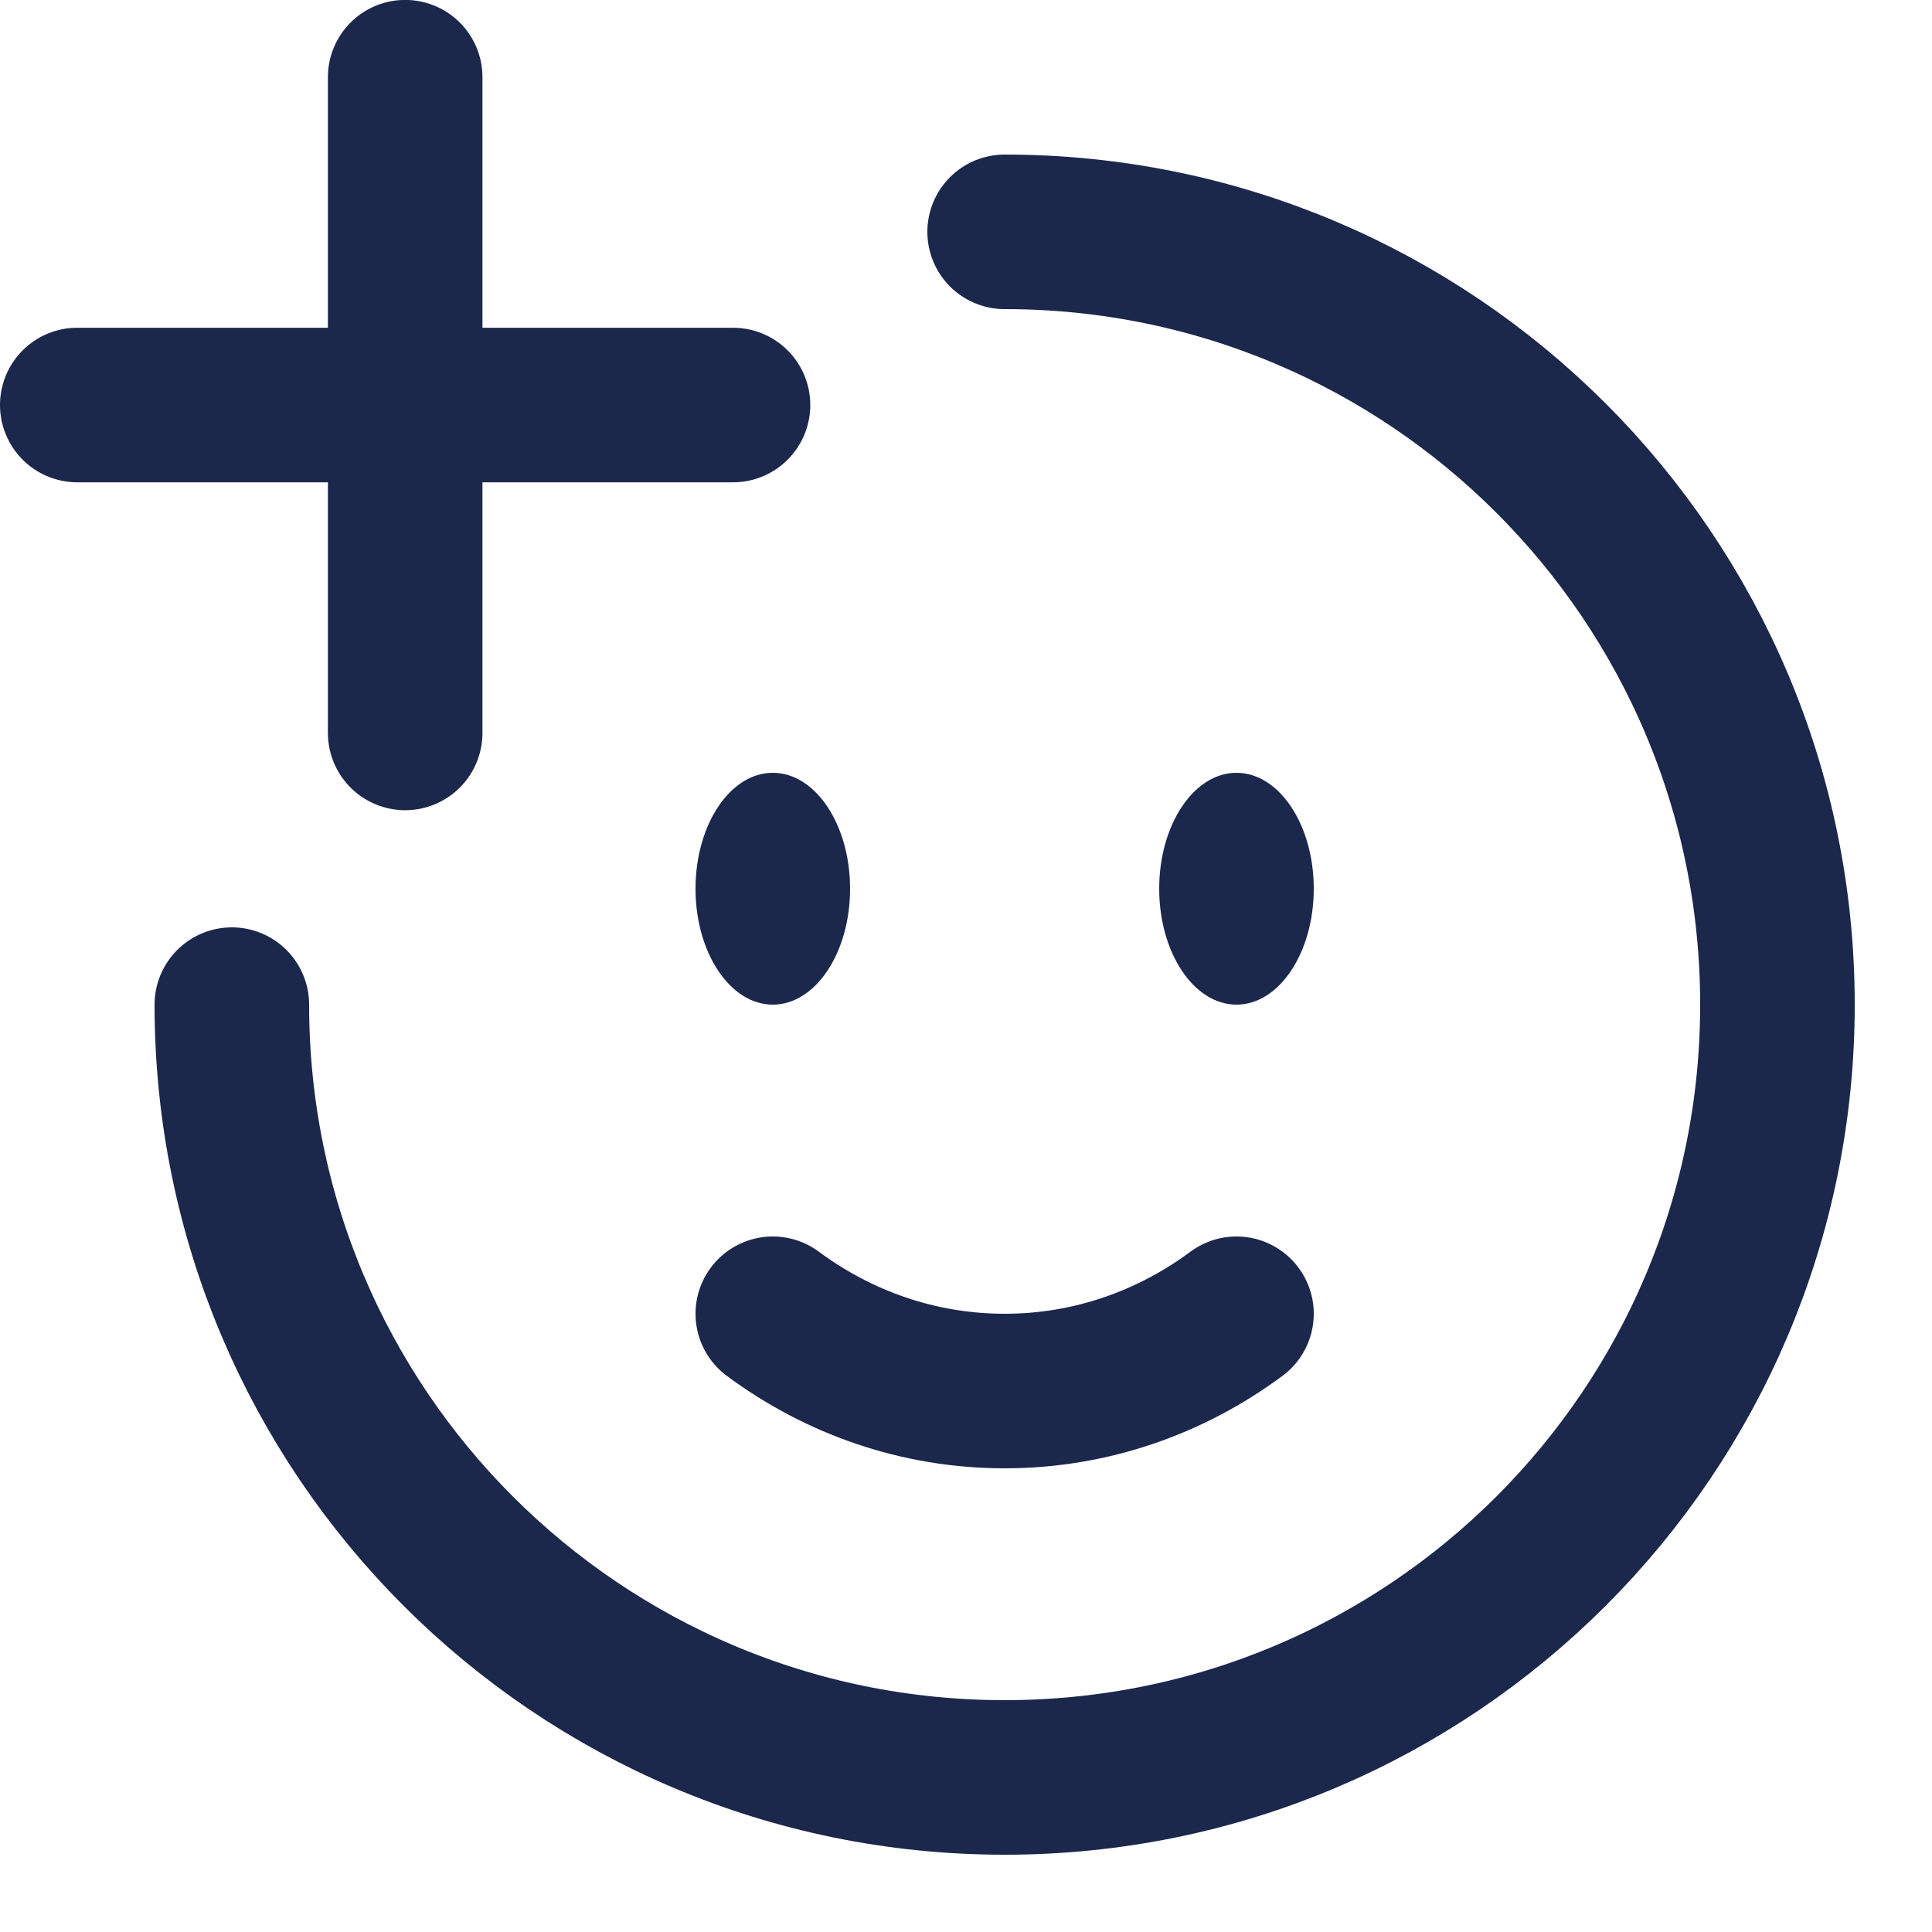
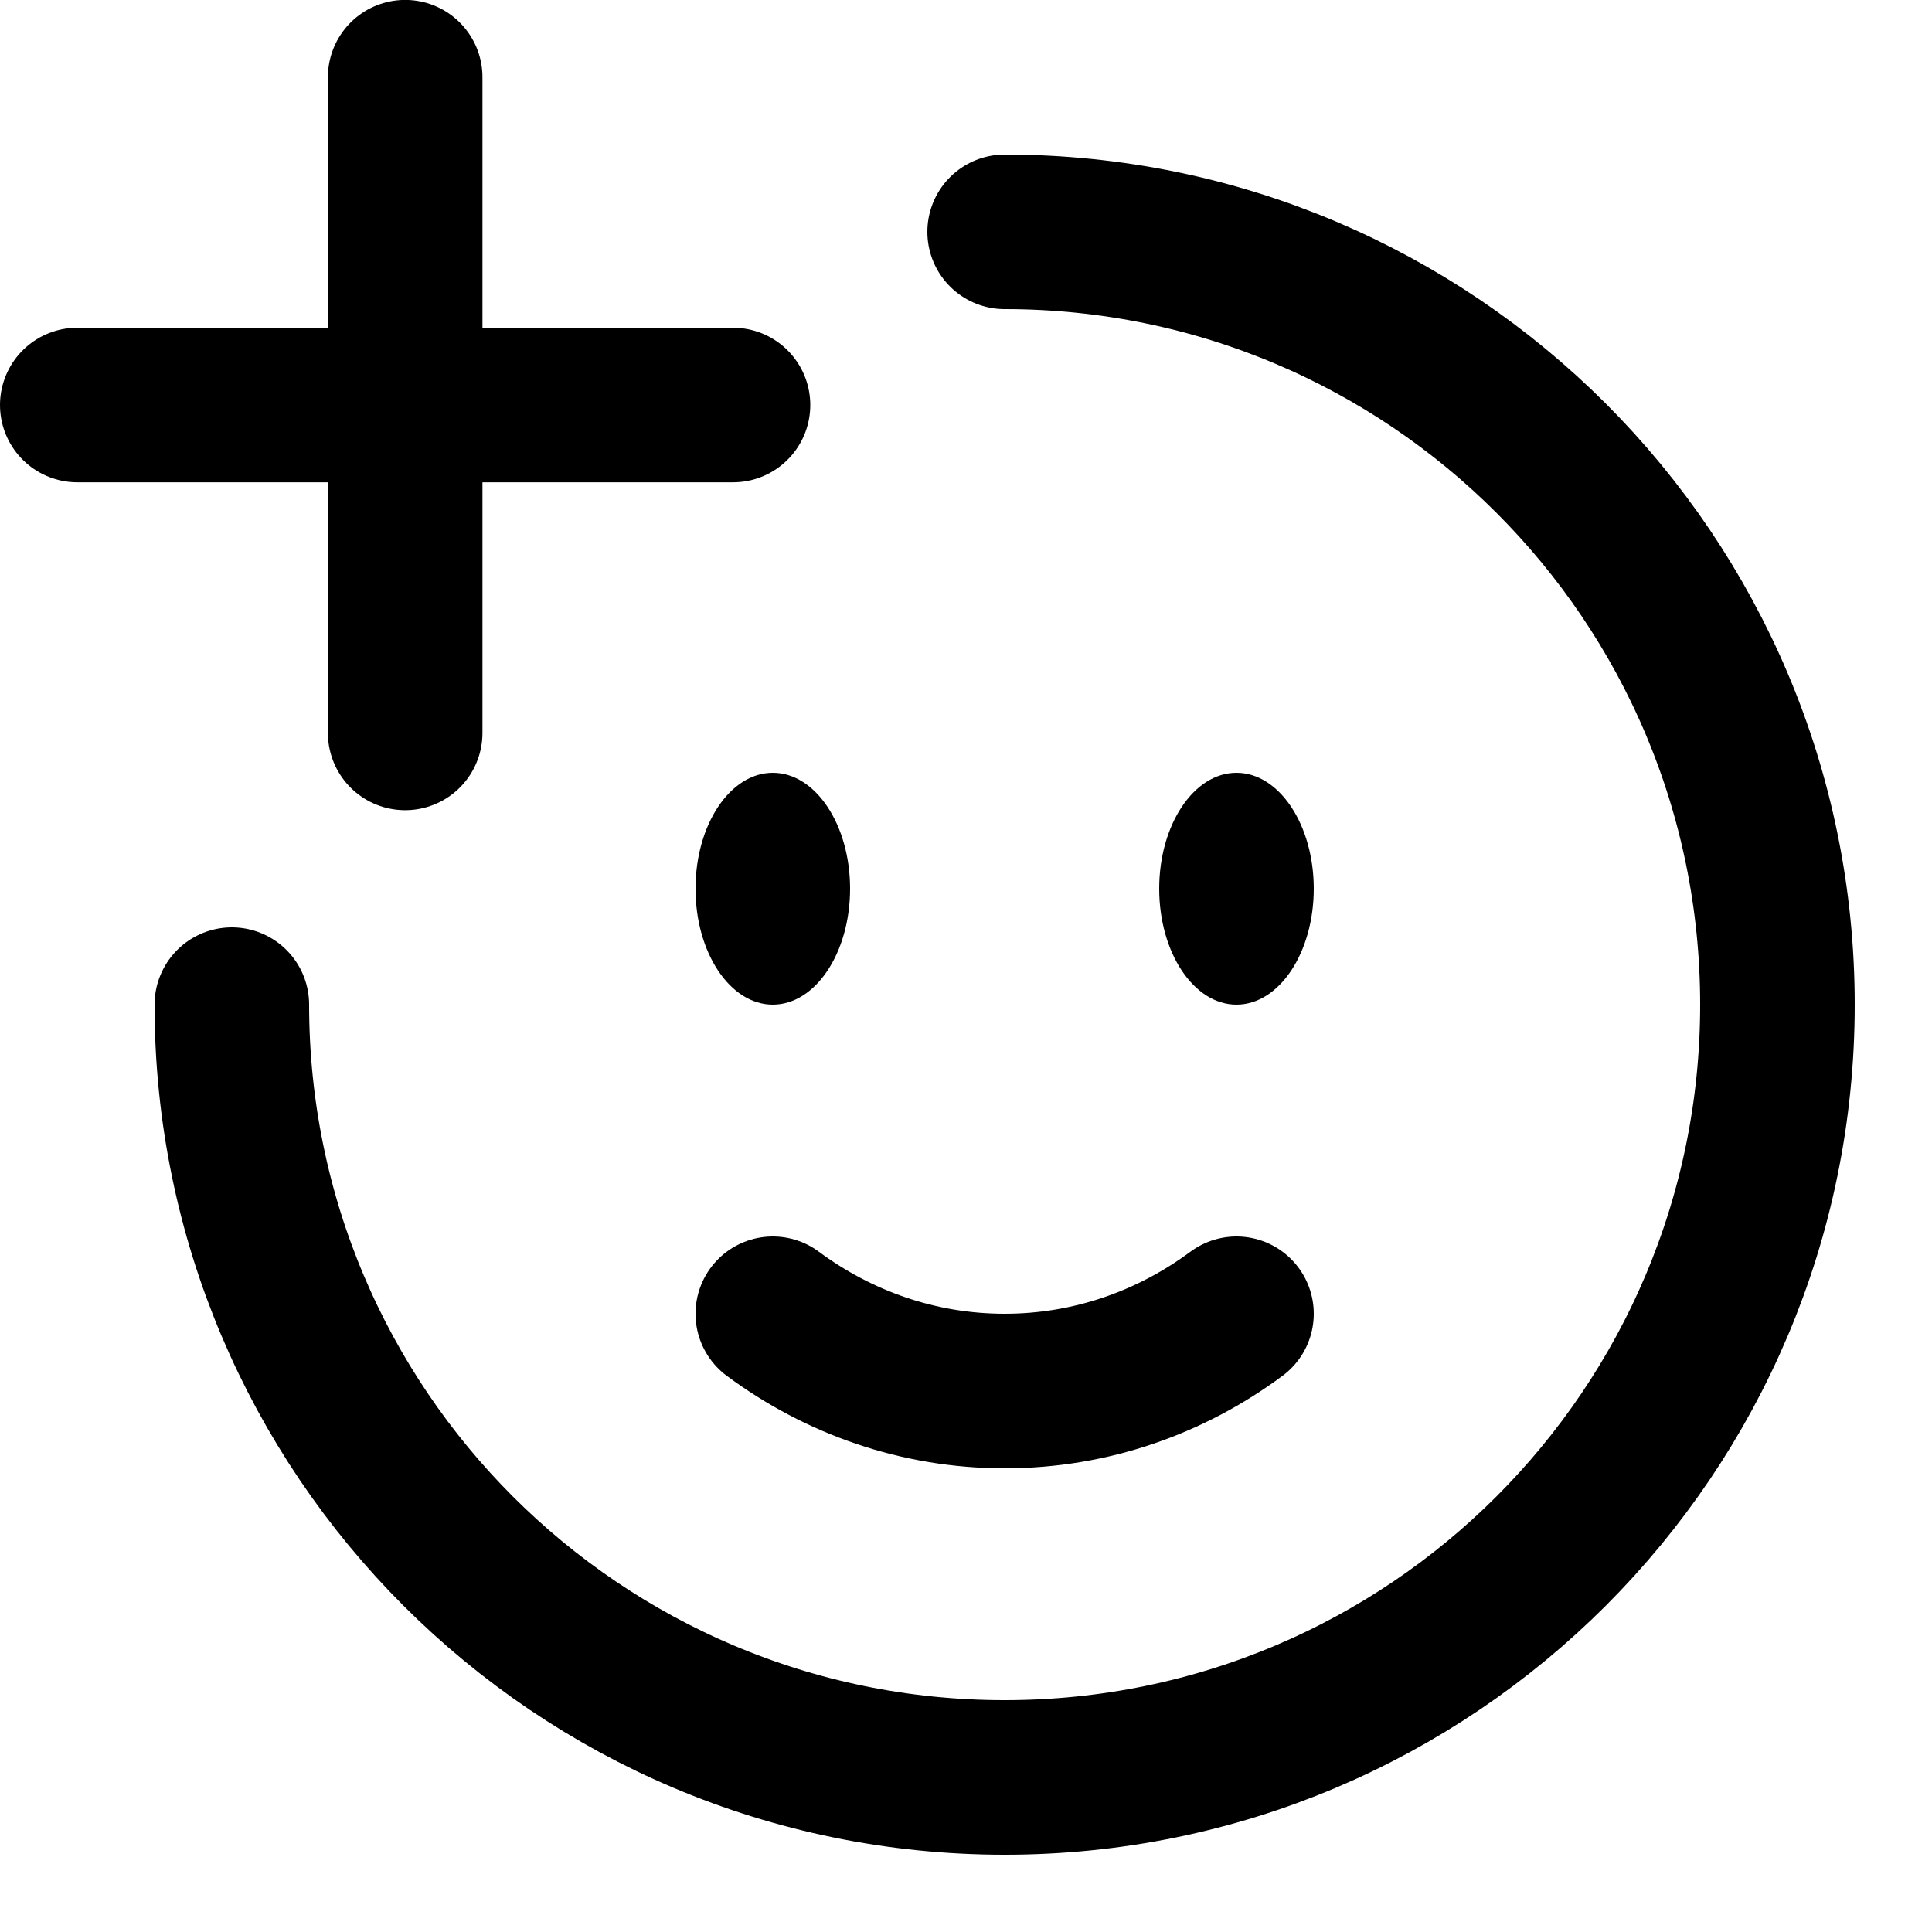
<svg xmlns="http://www.w3.org/2000/svg" width="25" height="25" viewBox="0 0 25 25" fill="none">
-   <path d="M10 17C10.85 17.63 11.885 18 13 18C14.115 18 15.15 17.63 16 17" stroke="#1C274C" stroke-width="2" stroke-linecap="round" />
-   <path d="M17 11.5C17 12.328 16.552 13 16 13C15.448 13 15 12.328 15 11.5C15 10.672 15.448 10 16 10C16.552 10 17 10.672 17 11.5Z" fill="#1C274C" />
-   <ellipse cx="10" cy="11.5" rx="1" ry="1.5" fill="#1C274C" />
-   <path d="M3 13C3 18.523 7.477 23 13 23C18.523 23 23 18.523 23 13C23 7.477 18.523 3 13 3" stroke="#1C274C" stroke-width="2" stroke-linecap="round" />
-   <path d="M5.243 0.999L5.243 9.484M1 5.241L9.485 5.241" stroke="#1C274C" stroke-width="2" stroke-linecap="round" />
+   <path d="M10 17C10.85 17.63 11.885 18 13 18C14.115 18 15.15 17.63 16 17" stroke="black" stroke-width="2" stroke-linecap="round" />
+   <path d="M17 11.5C17 12.328 16.552 13 16 13C15.448 13 15 12.328 15 11.5C15 10.672 15.448 10 16 10C16.552 10 17 10.672 17 11.5Z" fill="black" />
+   <ellipse cx="10" cy="11.5" rx="1" ry="1.5" fill="black" />
+   <path d="M3 13C3 18.523 7.477 23 13 23C18.523 23 23 18.523 23 13C23 7.477 18.523 3 13 3" stroke="black" stroke-width="2" stroke-linecap="round" />
+   <path d="M5.243 0.999L5.243 9.484M1 5.241L9.485 5.241" stroke="black" stroke-width="2" stroke-linecap="round" />
</svg>
